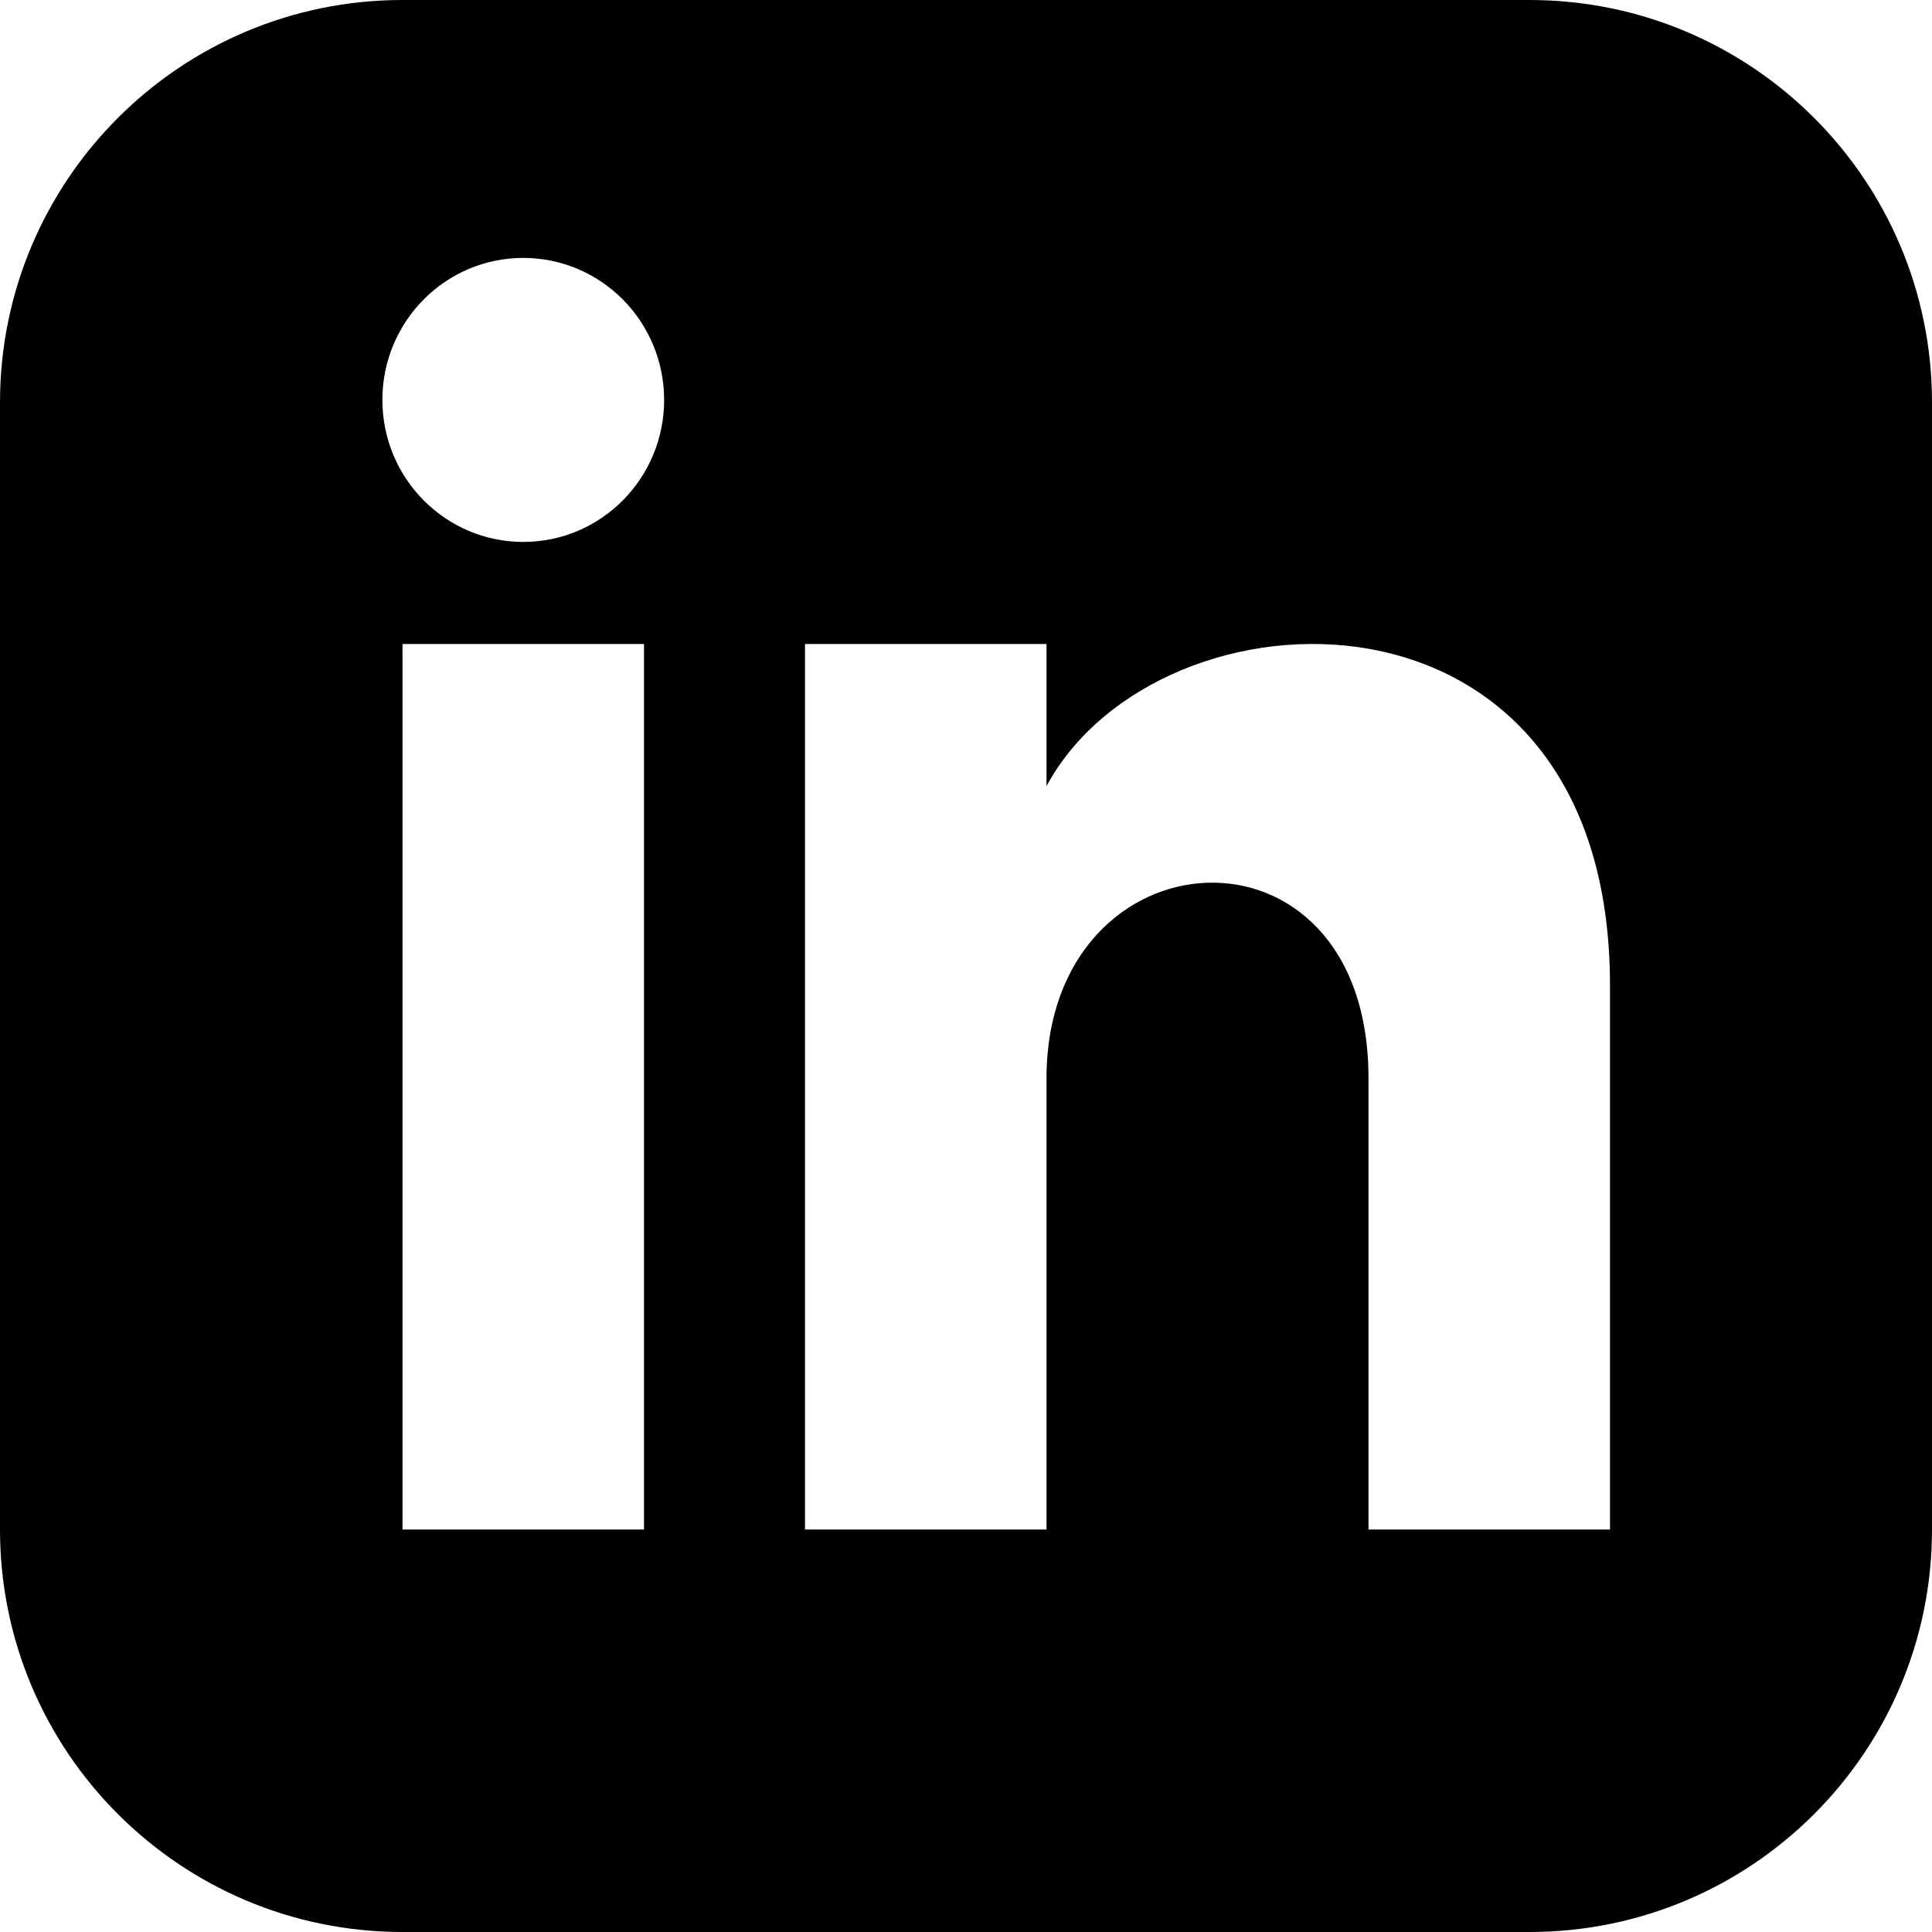
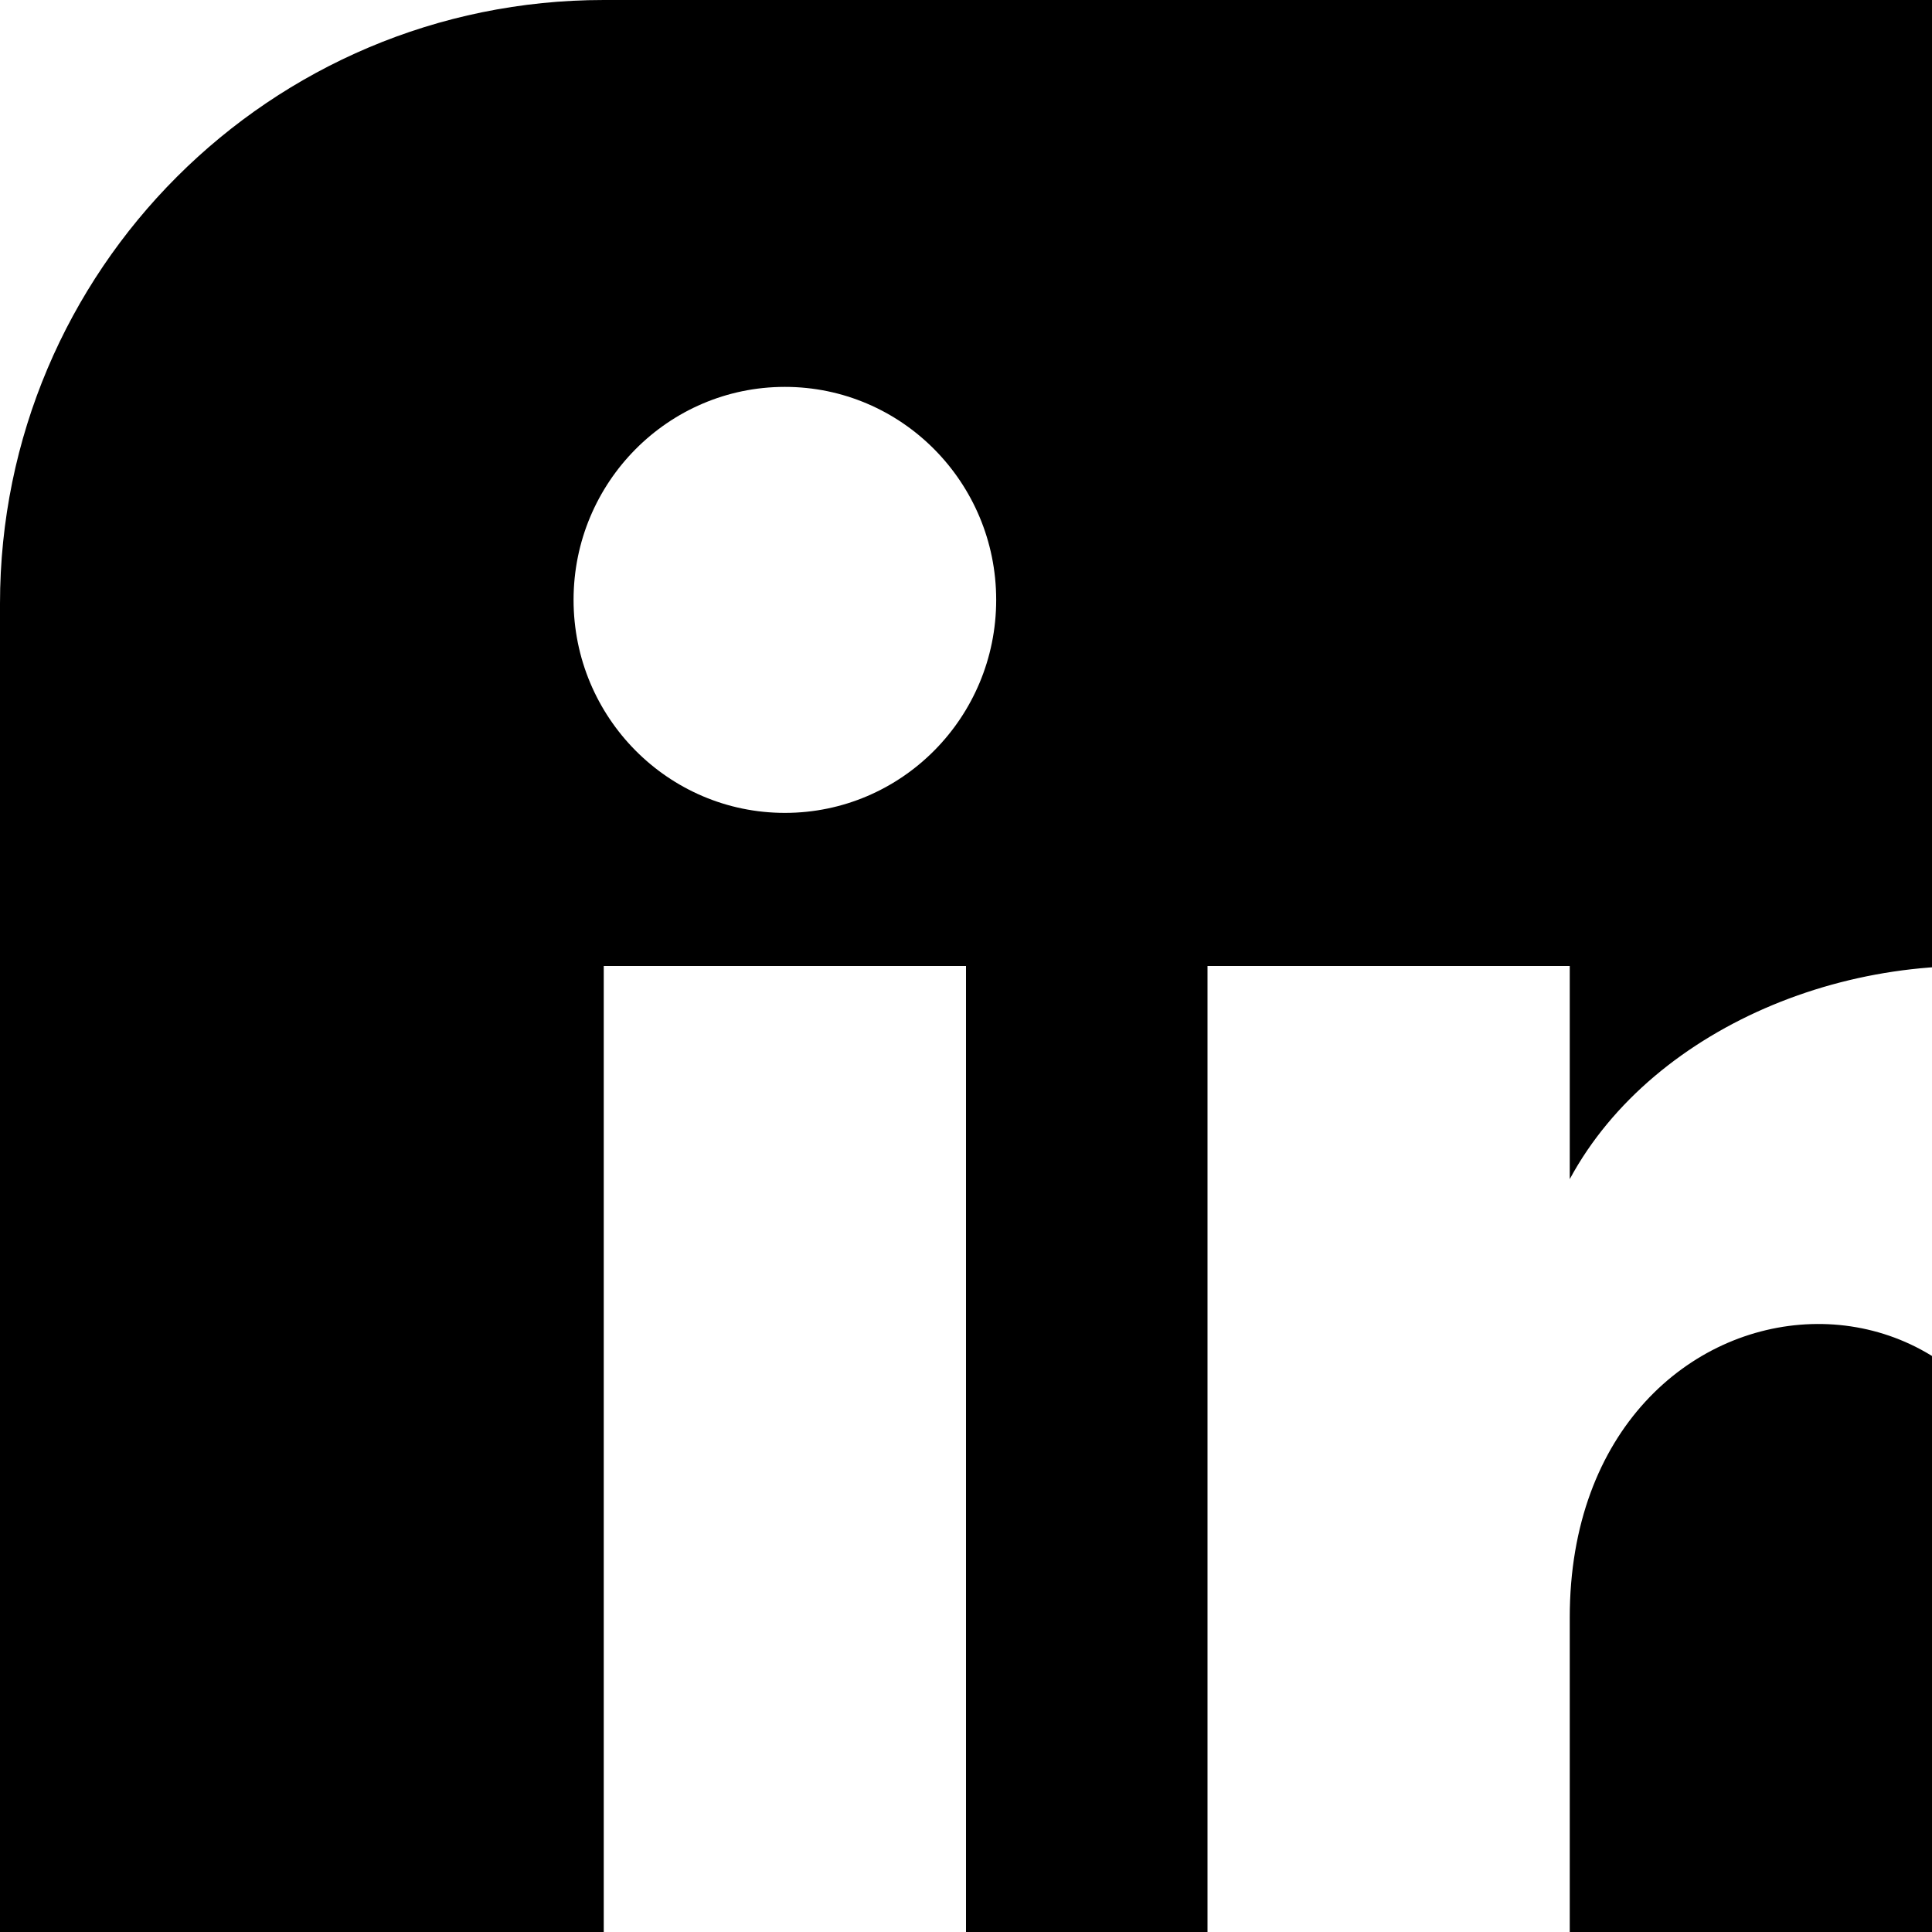
- <svg xmlns="http://www.w3.org/2000/svg" width="24" height="24" viewBox="0 0 24 24">
+ <svg xmlns="http://www.w3.org/2000/svg" width="24" height="24" viewBox="0 0 16 16">
  <path d="M19 0h-14c-2.761 0-5 2.239-5 5v14c0 2.761 2.239 5 5 5h14c2.762 0 5-2.239 5-5v-14c0-2.761-2.238-5-5-5zm-11 19h-3v-11h3v11zm-1.5-12.268c-.966 0-1.75-.79-1.75-1.764s.784-1.764 1.75-1.764 1.75.79 1.75 1.764-.783 1.764-1.75 1.764zm13.5 12.268h-3v-5.604c0-3.368-4-3.113-4 0v5.604h-3v-11h3v1.765c1.396-2.586 7-2.777 7 2.476v6.759z" />
</svg>
